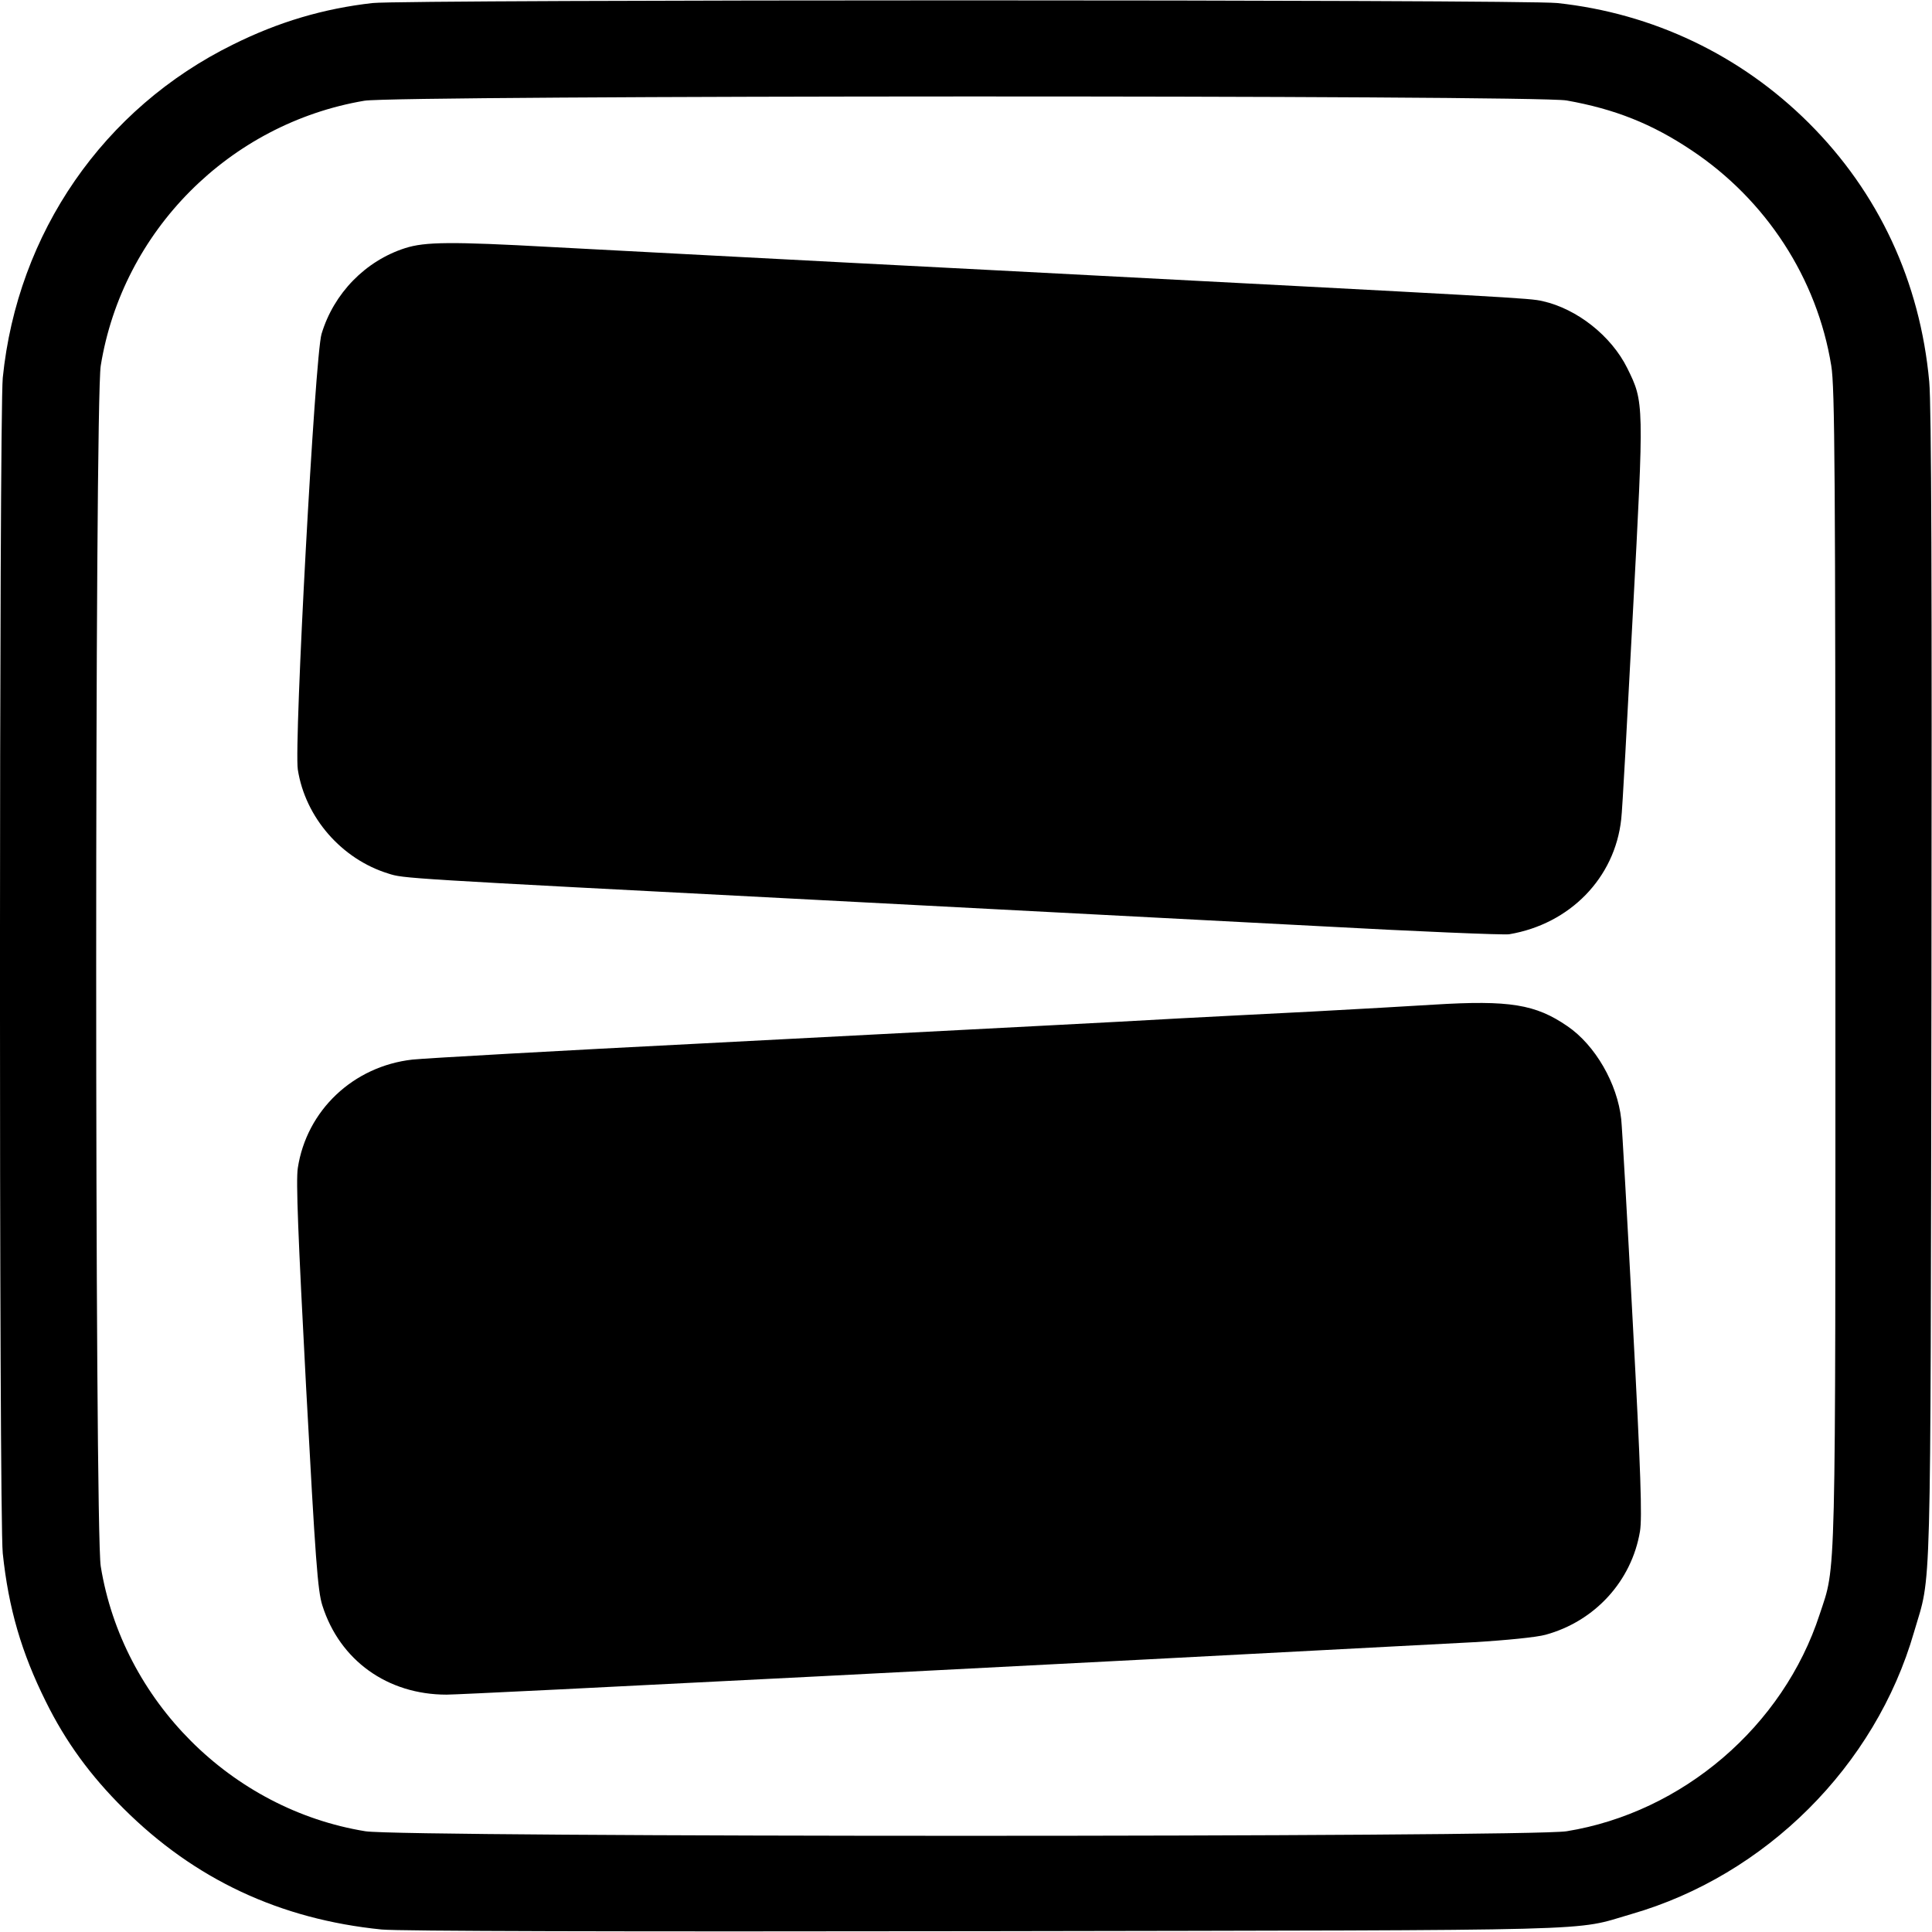
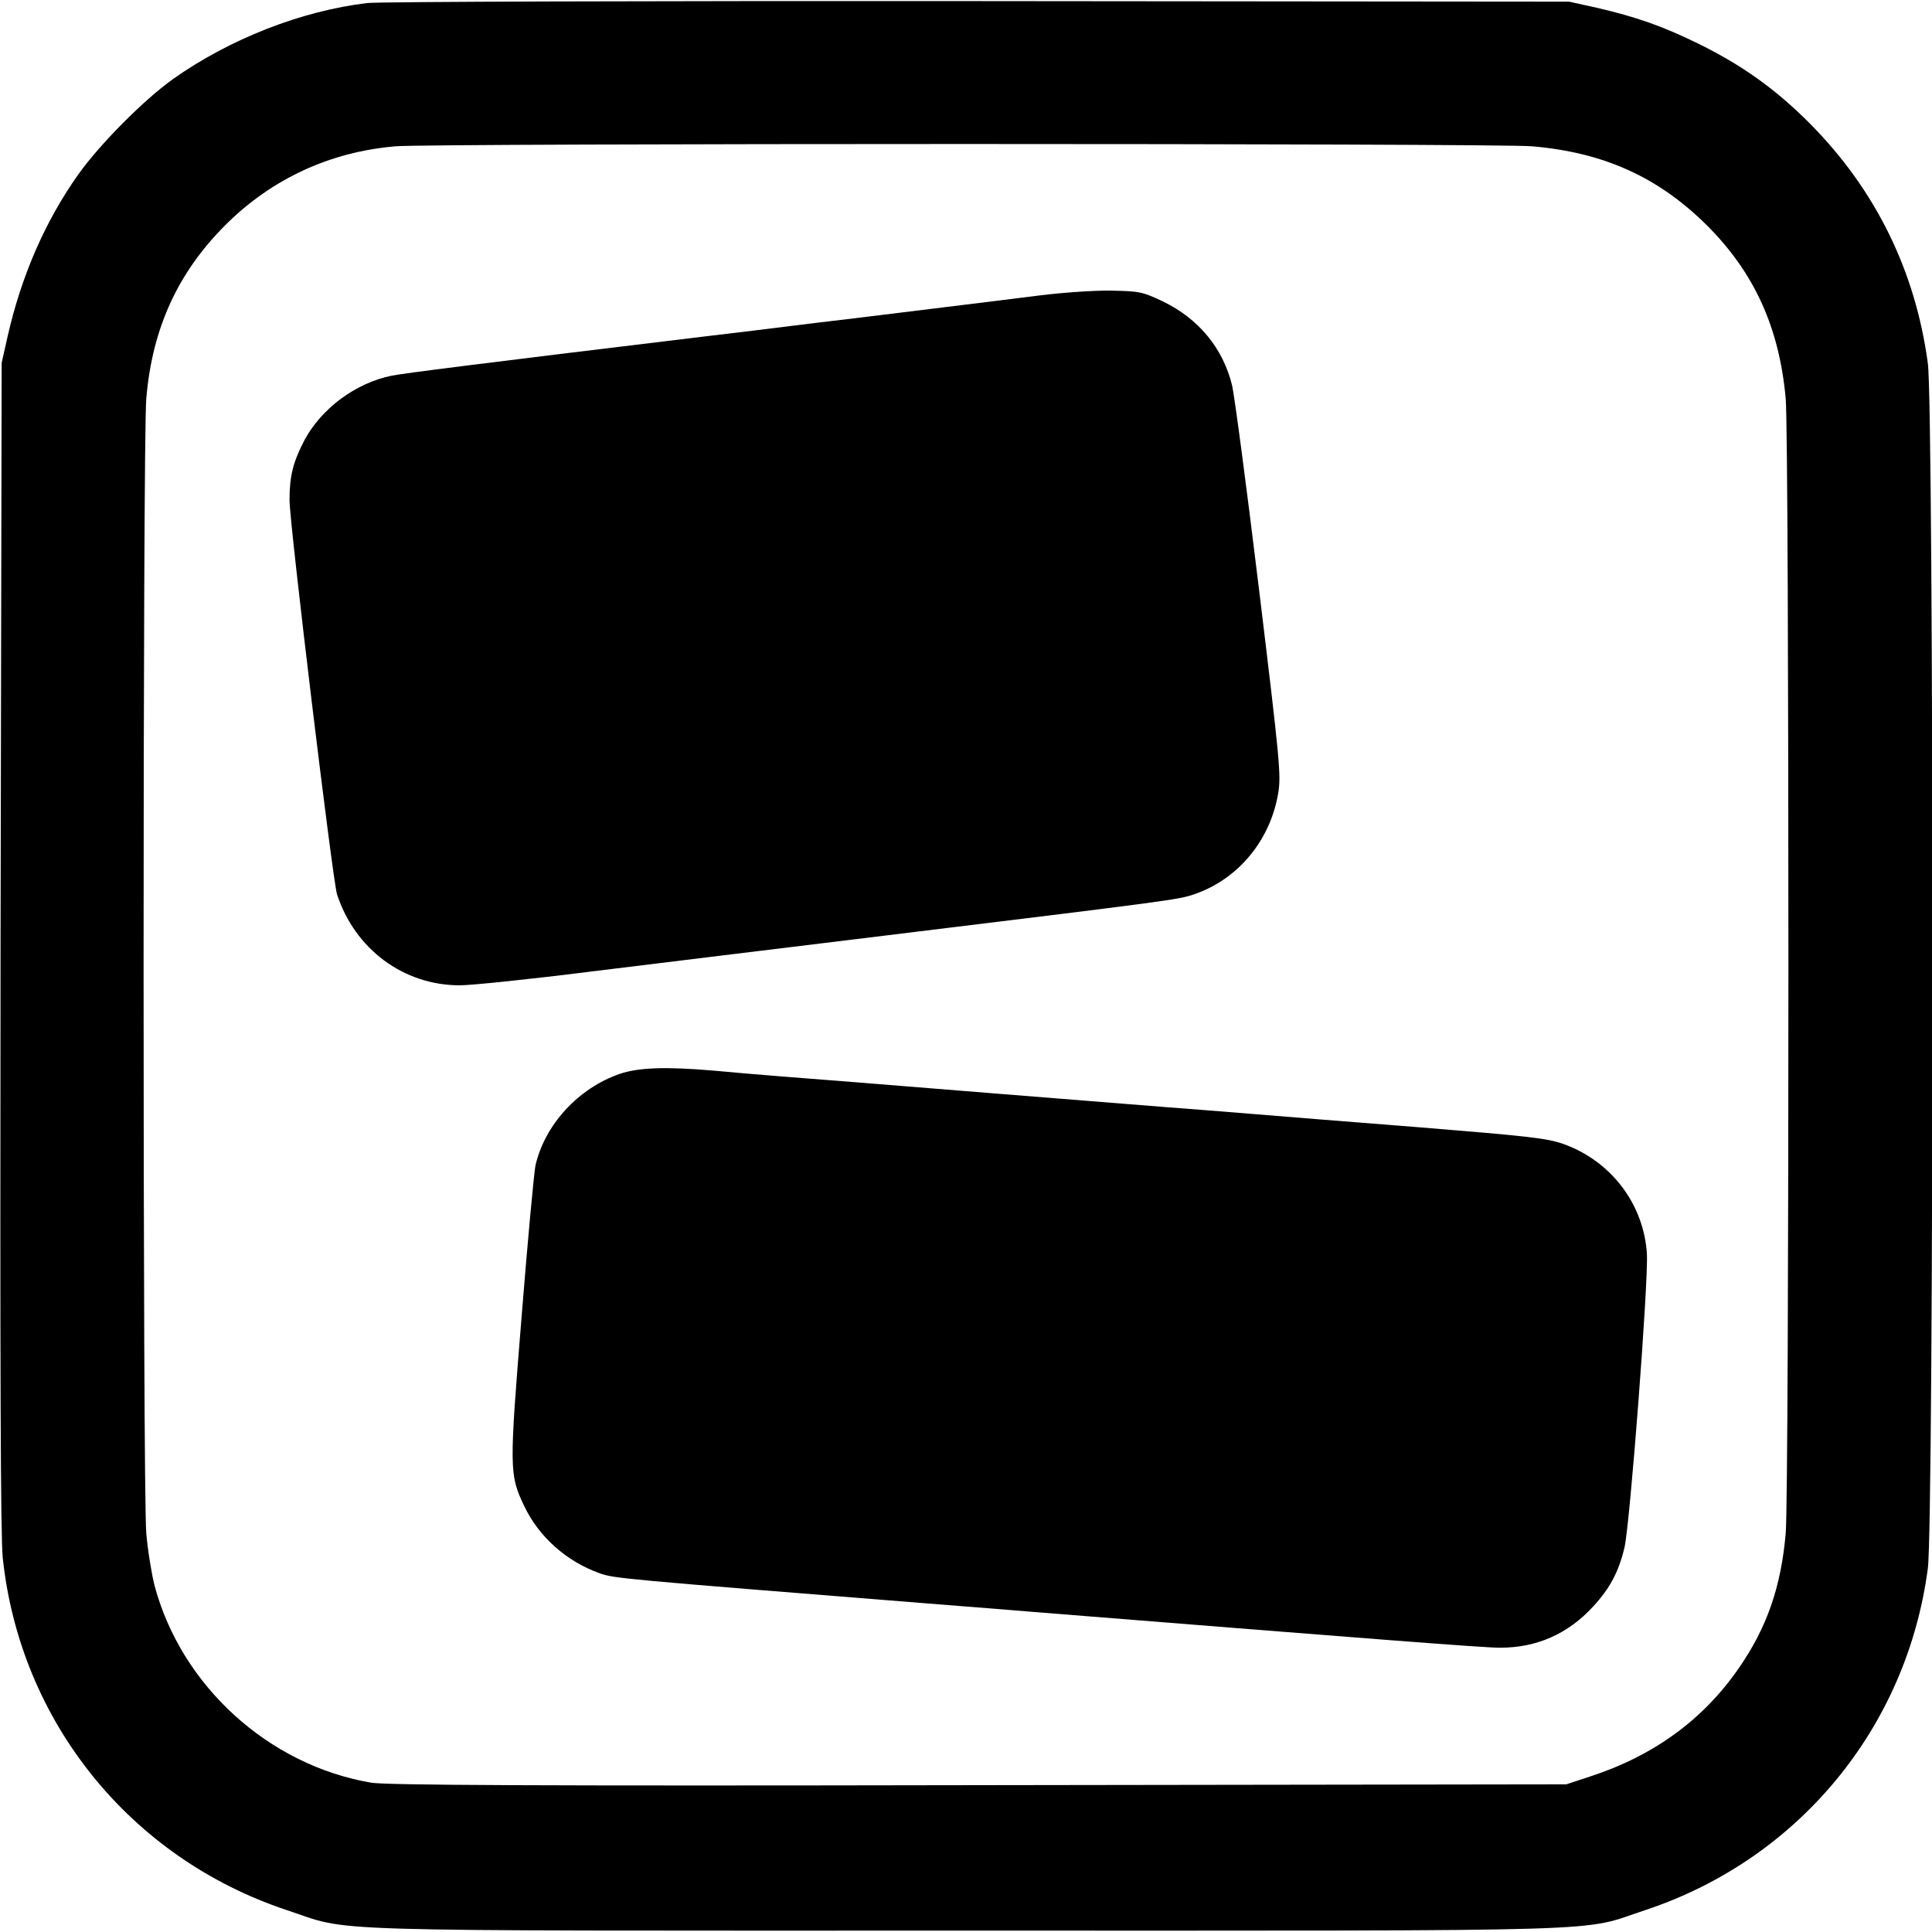
<svg xmlns="http://www.w3.org/2000/svg" version="1.0" width="700pt" height="700pt" viewBox="0 0 700 700" preserveAspectRatio="xMidYMid meet">
  <g transform="translate(0,700) scale(0.1,-0.1)" fill="#000000" stroke="none">
-     <path d="M1350 6989 c-177 -20 -340 -68 -505 -150 -470 -231 -782 -683 -835 -1208 -13 -137 -14 -4128 0 -4259 21 -200 68 -360 156 -537 72 -146 162 -269 282 -388 257 -256 566 -401 935 -438 67 -6 830 -8 2192 -6 2292 4 2119 -1 2336 62 486 140 884 536 1024 1022 64 219 59 51 63 2333 2 1457 0 2111 -8 2197 -33 362 -183 685 -437 938 -246 245 -564 397 -911 434 -124 13 -4174 13 -4292 0z m4326 -353 c175 -31 310 -85 452 -180 271 -180 456 -465 507 -781 13 -77 15 -393 15 -2176 0 -2279 3 -2166 -57 -2348 -132 -406 -497 -718 -917 -786 -136 -22 -4216 -22 -4352 0 -486 79 -880 473 -959 960 -22 135 -22 4215 0 4350 79 488 466 877 955 960 117 20 4242 21 4356 1z" />
-     <path d="M1468 6101 c-144 -46 -259 -164 -303 -311 -24 -79 -100 -1486 -86 -1578 27 -174 159 -325 328 -377 56 -18 41 -17 1543 -95 635 -33 1453 -76 1818 -95 365 -20 680 -33 700 -30 220 37 383 204 406 417 4 29 22 364 42 743 41 769 41 767 -20 891 -58 117 -182 215 -307 243 -49 11 -74 12 -1969 111 -740 38 -1470 77 -1623 85 -362 20 -457 19 -529 -4z" />
-     <path d="M5195 3360 c-77 -5 -275 -16 -440 -25 -165 -8 -383 -20 -485 -25 -102 -6 -311 -17 -465 -25 -154 -8 -716 -37 -1250 -65 -533 -27 -1010 -54 -1060 -59 -215 -24 -384 -184 -416 -393 -7 -47 1 -244 30 -793 34 -629 42 -739 59 -792 63 -199 236 -323 450 -323 70 0 2275 113 3722 190 118 7 228 18 260 27 179 49 312 195 342 375 8 49 3 213 -26 753 -20 380 -39 713 -42 740 -14 129 -94 268 -195 337 -115 79 -209 95 -484 78z" />
+     <path d="M1331 6989 c-238 -28 -499 -130 -705 -276 -106 -76 -265 -236 -343 -346 -119 -168 -205 -365 -255 -584 l-22 -98 -4 -2110 c-2 -1559 0 -2139 8 -2220 63 -592 461 -1086 1027 -1275 245 -81 42 -75 2463 -75 2421 0 2218 -6 2463 75 553 184 946 660 1022 1238 22 166 22 4201 0 4365 -45 336 -190 631 -430 872 -124 124 -244 209 -400 286 -135 66 -225 97 -370 131 l-100 22 -2140 2 c-1177 1 -2173 -2 -2214 -7z m4219 -519 c260 -22 457 -111 633 -285 173 -172 264 -372 287 -630 13 -148 13 -3962 0 -4110 -17 -195 -68 -342 -170 -489 -129 -187 -309 -318 -540 -393 l-85 -28 -2130 -3 c-1621 -3 -2147 0 -2200 9 -372 63 -688 351 -785 714 -11 44 -25 130 -30 190 -13 146 -13 3964 0 4110 21 254 114 457 286 629 168 168 380 266 618 286 138 11 3981 11 4116 0z" />
+     <path d="M3770 5930 c-80 -10 -239 -30 -355 -44 -115 -14 -322 -40 -460 -56 -137 -17 -322 -40 -410 -50 -828 -100 -1078 -132 -1125 -141 -130 -26 -255 -118 -317 -234 -41 -79 -54 -129 -54 -217 0 -85 156 -1376 172 -1428 65 -199 241 -330 445 -330 41 0 255 22 476 50 222 27 700 86 1063 130 1039 127 1066 130 1125 151 157 55 272 194 301 364 11 66 7 111 -70 745 -45 371 -89 702 -97 734 -33 135 -122 242 -251 304 -74 35 -84 37 -188 39 -61 1 -174 -7 -255 -17z" />
+     <path d="M2245 3109 c-150 -52 -271 -184 -305 -332 -5 -25 -28 -270 -50 -546 -45 -555 -45 -573 9 -687 53 -112 153 -201 273 -244 54 -19 65 -20 1193 -110 138 -11 306 -24 375 -30 1251 -100 1636 -130 1695 -130 133 0 246 50 337 149 61 66 93 126 114 215 20 88 87 963 81 1063 -11 181 -131 338 -305 399 -57 20 -131 28 -512 59 -245 19 -526 42 -625 50 -99 8 -236 19 -305 24 -238 19 -1016 81 -1135 91 -66 5 -181 14 -255 20 -74 6 -184 15 -245 21 -175 15 -272 11 -340 -12z" />
  </g>
</svg>
